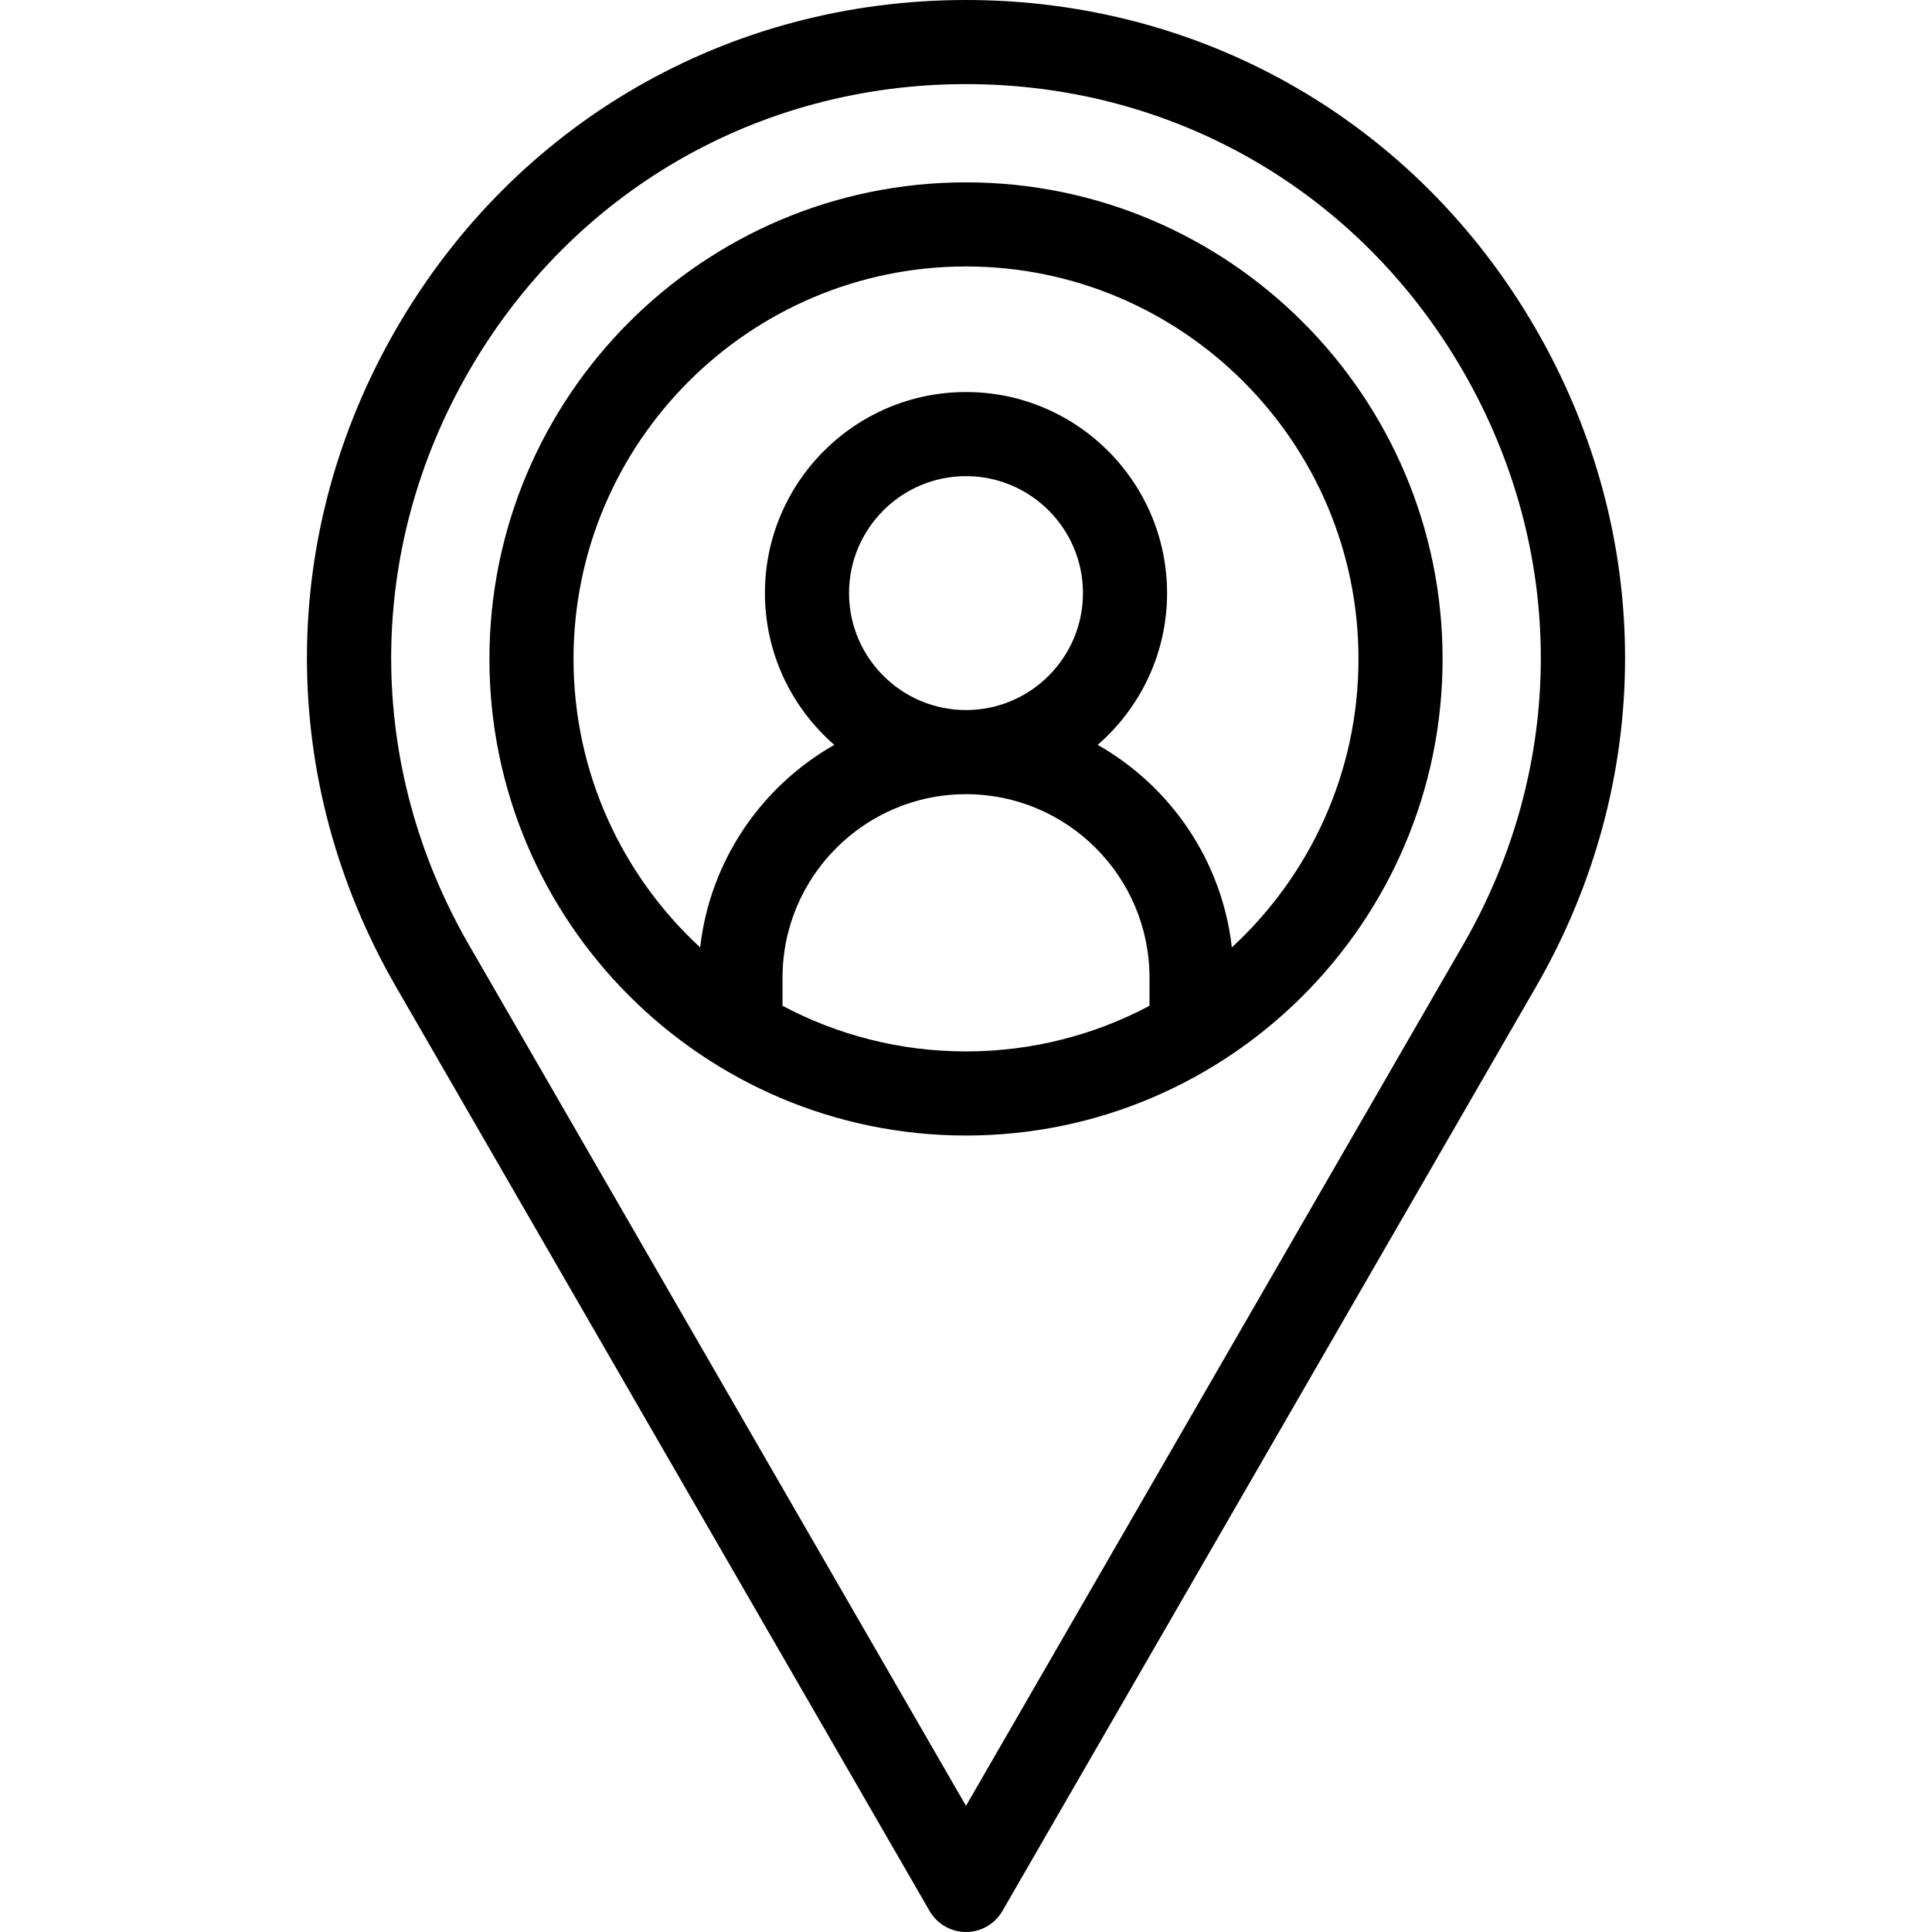
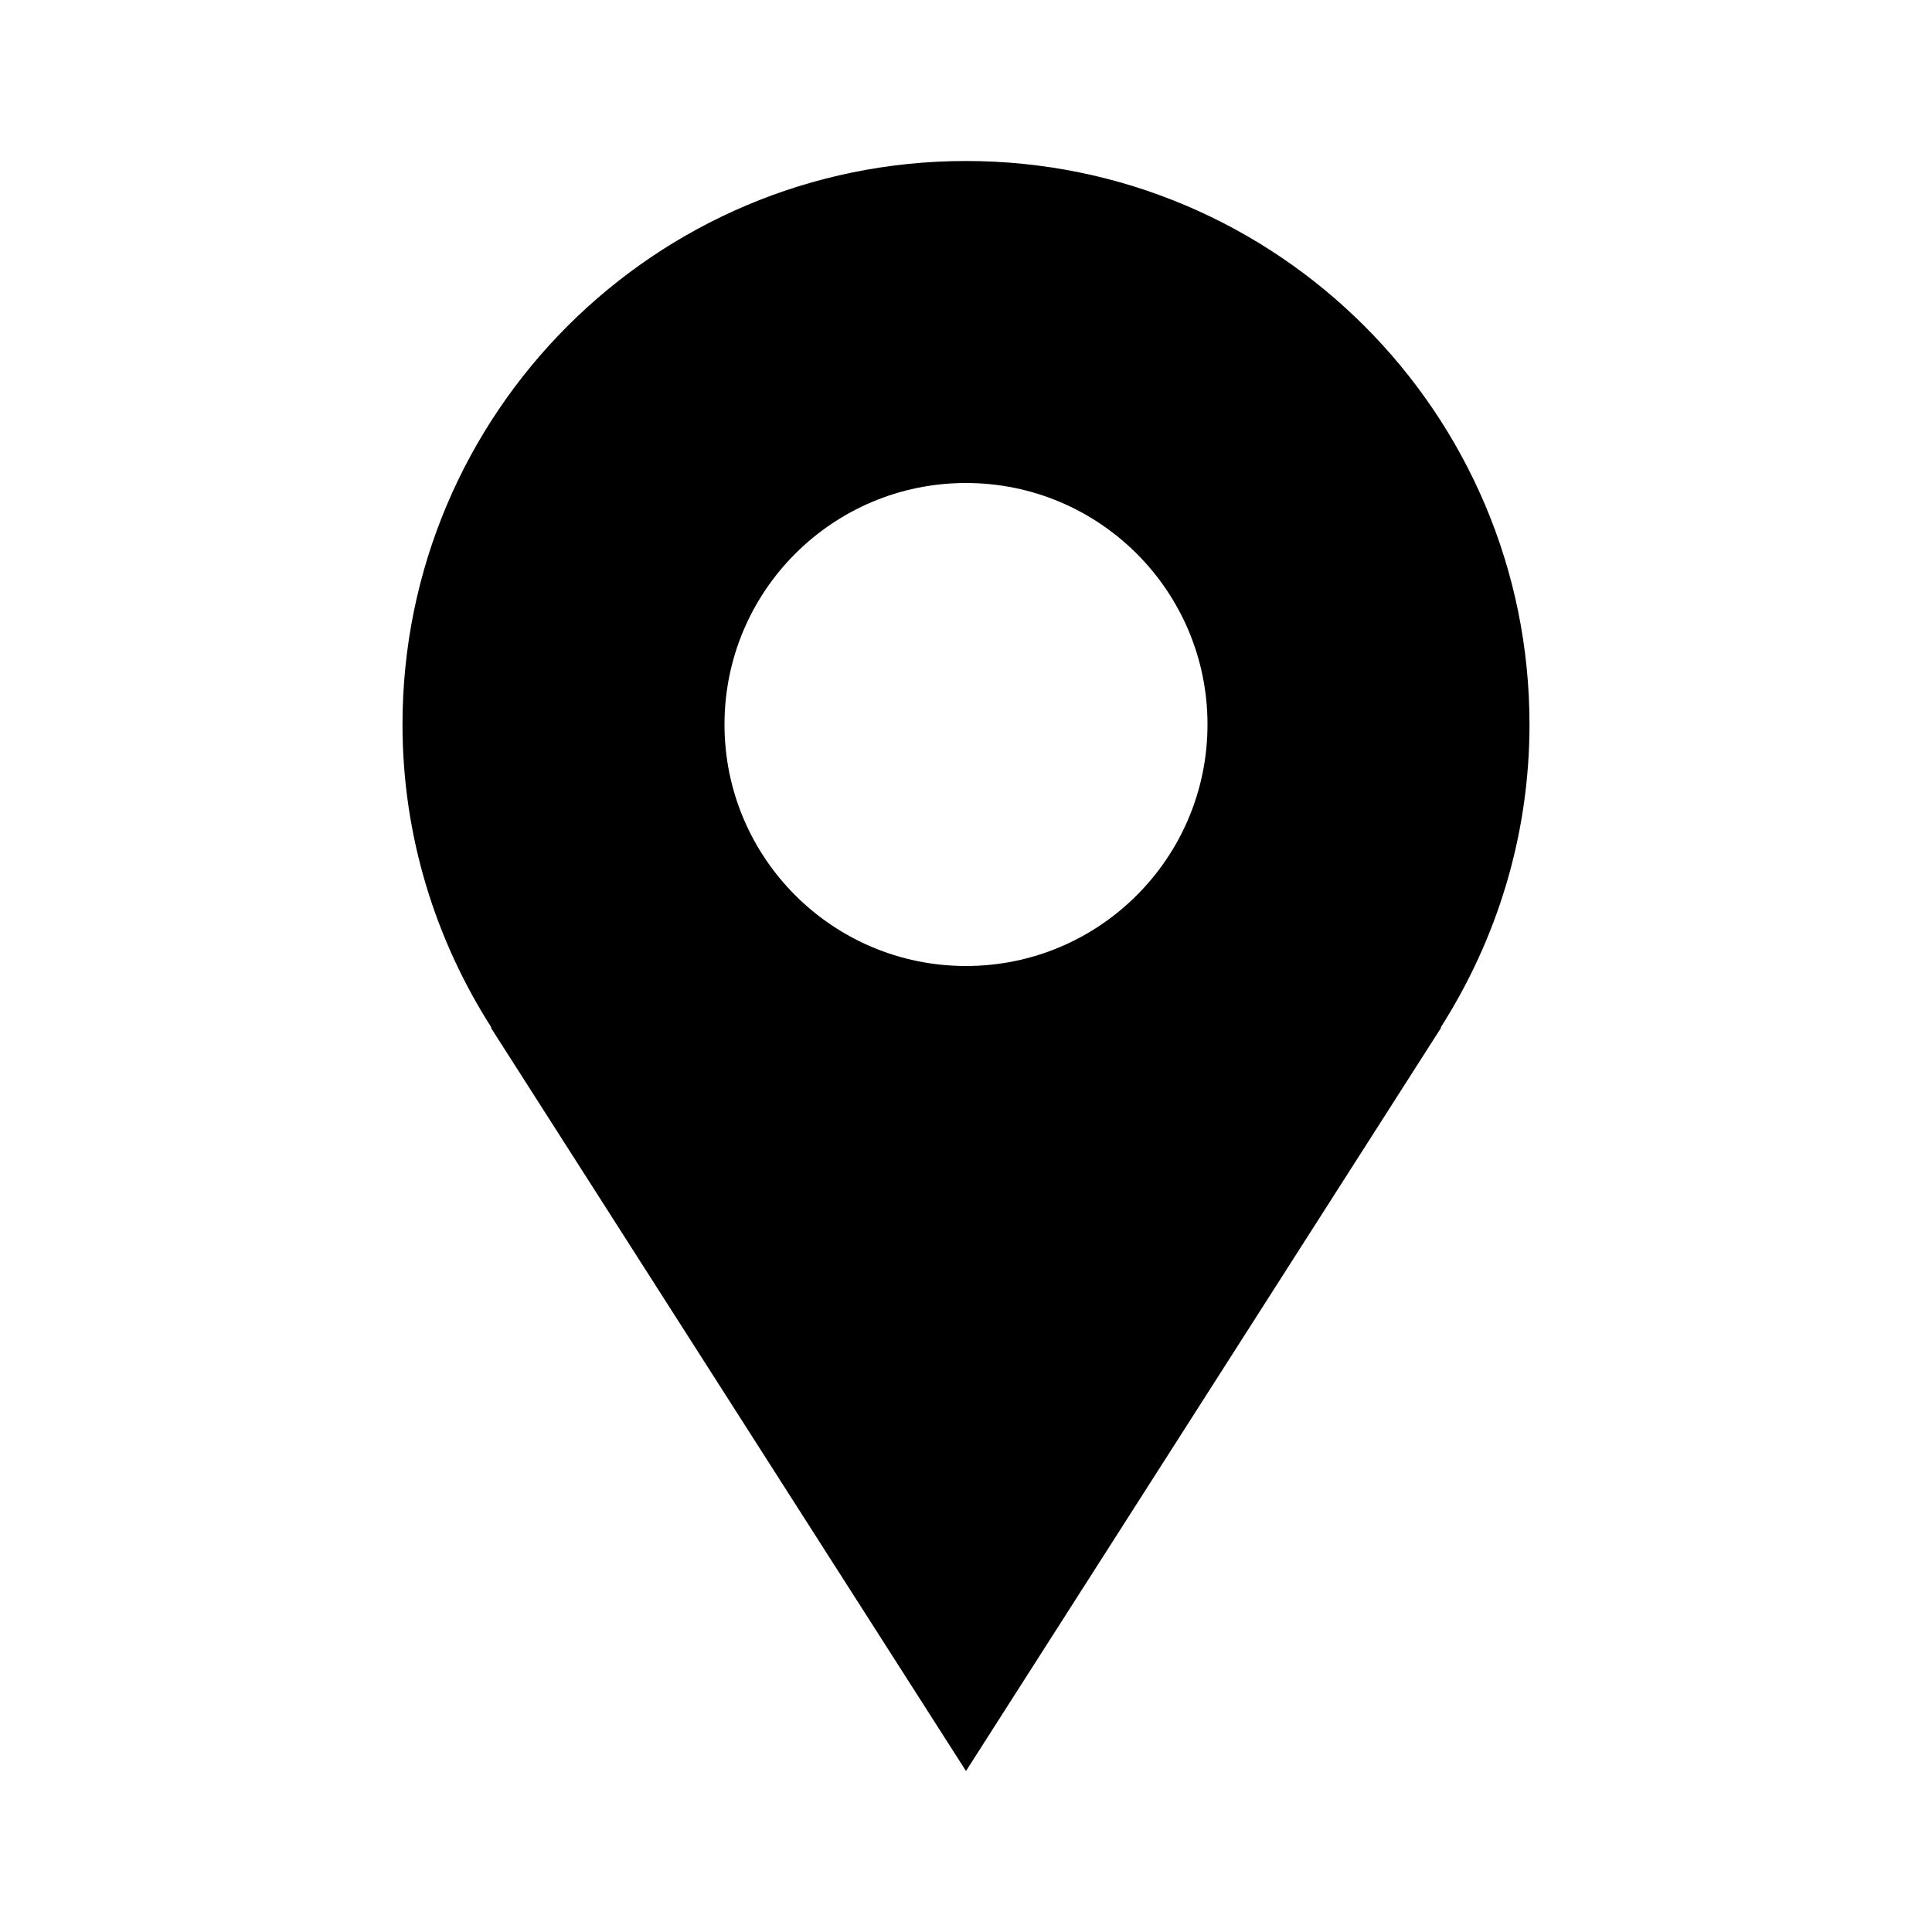
- <svg xmlns="http://www.w3.org/2000/svg" viewBox="0 0 436.432 436.432">
-   <path d="M346.946,74.322C320.077,27.784,271.954,0,218.216,0c-53.737,0-101.86,27.784-128.729,74.322   c-26.869,46.538-26.869,102.106,0,148.644l120.502,208.716c1.697,2.939,4.833,4.75,8.227,4.75s6.53-1.811,8.227-4.75   l120.502-208.716C373.815,176.428,373.815,120.86,346.946,74.322z M330.491,213.466L218.216,407.932L105.941,213.466   c-23.434-40.59-23.434-89.055,0-129.644C129.376,43.232,171.348,19,218.216,19s88.841,24.232,112.275,64.822   C353.926,124.411,353.925,172.876,330.491,213.466z" fill="currentColor" />
-   <path d="M218.216,41.193c-59.363,0-107.659,48.296-107.659,107.659c0,59.364,48.296,107.66,107.659,107.66   c59.364,0,107.66-48.296,107.66-107.66C325.876,89.488,277.58,41.193,218.216,41.193z M176.769,227.206v-6.352   c0-22.855,18.594-41.45,41.45-41.45s41.45,18.594,41.45,41.45v6.35c-12.378,6.575-26.486,10.308-41.452,10.308   C203.252,237.511,189.145,233.78,176.769,227.206z M218.216,107.558c14.568,0,26.421,11.853,26.421,26.421   S232.785,160.4,218.216,160.4c-14.569,0-26.421-11.853-26.421-26.421S203.648,107.558,218.216,107.558z M278.27,214.012   c-2.222-19.625-13.875-36.422-30.307-45.752c9.592-8.334,15.674-20.607,15.674-34.281c0-25.045-20.375-45.421-45.421-45.421   s-45.421,20.376-45.421,45.421c0,13.675,6.083,25.949,15.676,34.283c-16.432,9.331-28.085,26.129-30.305,45.754   c-17.579-16.212-28.609-39.422-28.609-65.164c0-48.887,39.772-88.659,88.659-88.659c48.887,0,88.66,39.772,88.66,88.659   C306.876,174.592,295.846,197.801,278.27,214.012z" fill="currentColor" />
+ <svg xmlns="http://www.w3.org/2000/svg" viewBox="0 0 24 24">
+   <rect x="0" fill="none" width="24" height="24" />
+   <path d="M19 9c0-3.866-3.134-7-7-7S5 5.134 5 9c0 1.387.41 2.677 1.105 3.765h-.008C8.457 16.46 12 22 12 22l5.903-9.235h-.007C18.59 11.677 19 10.387 19 9zm-7 3c-1.657 0-3-1.343-3-3s1.343-3 3-3 3 1.343 3 3-1.343 3-3 3z" fill="currentColor" />
</svg>
